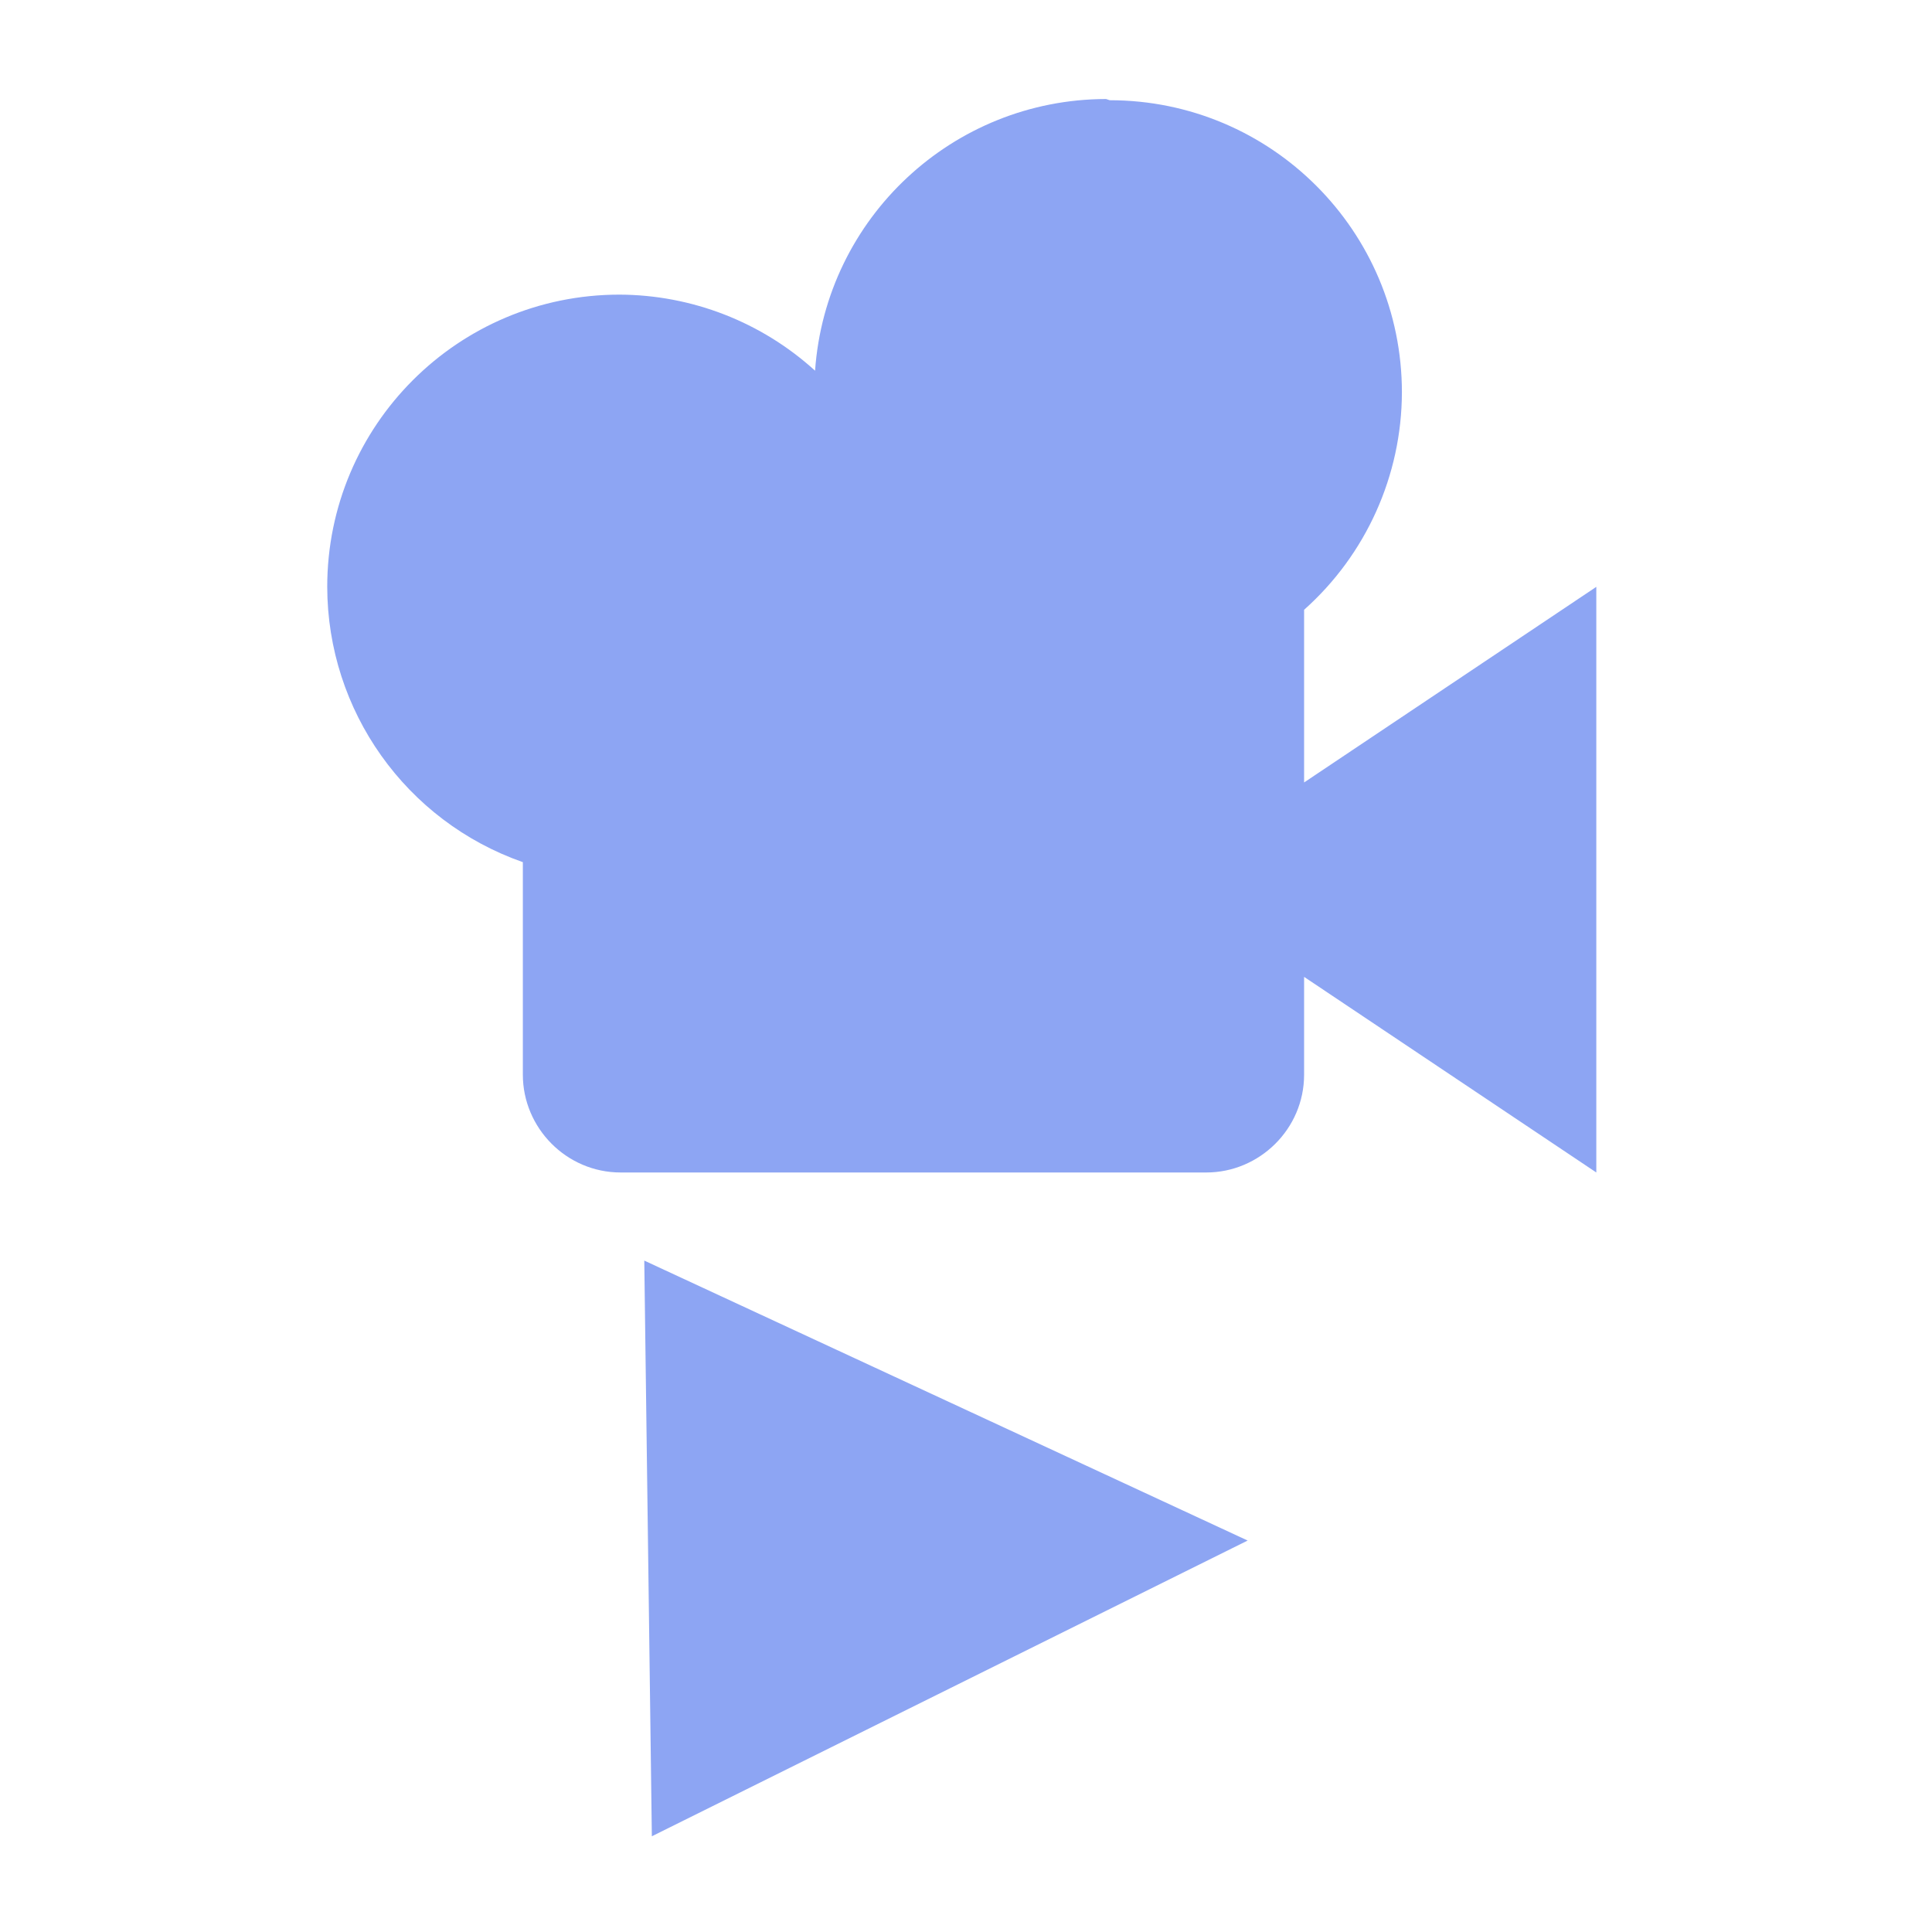
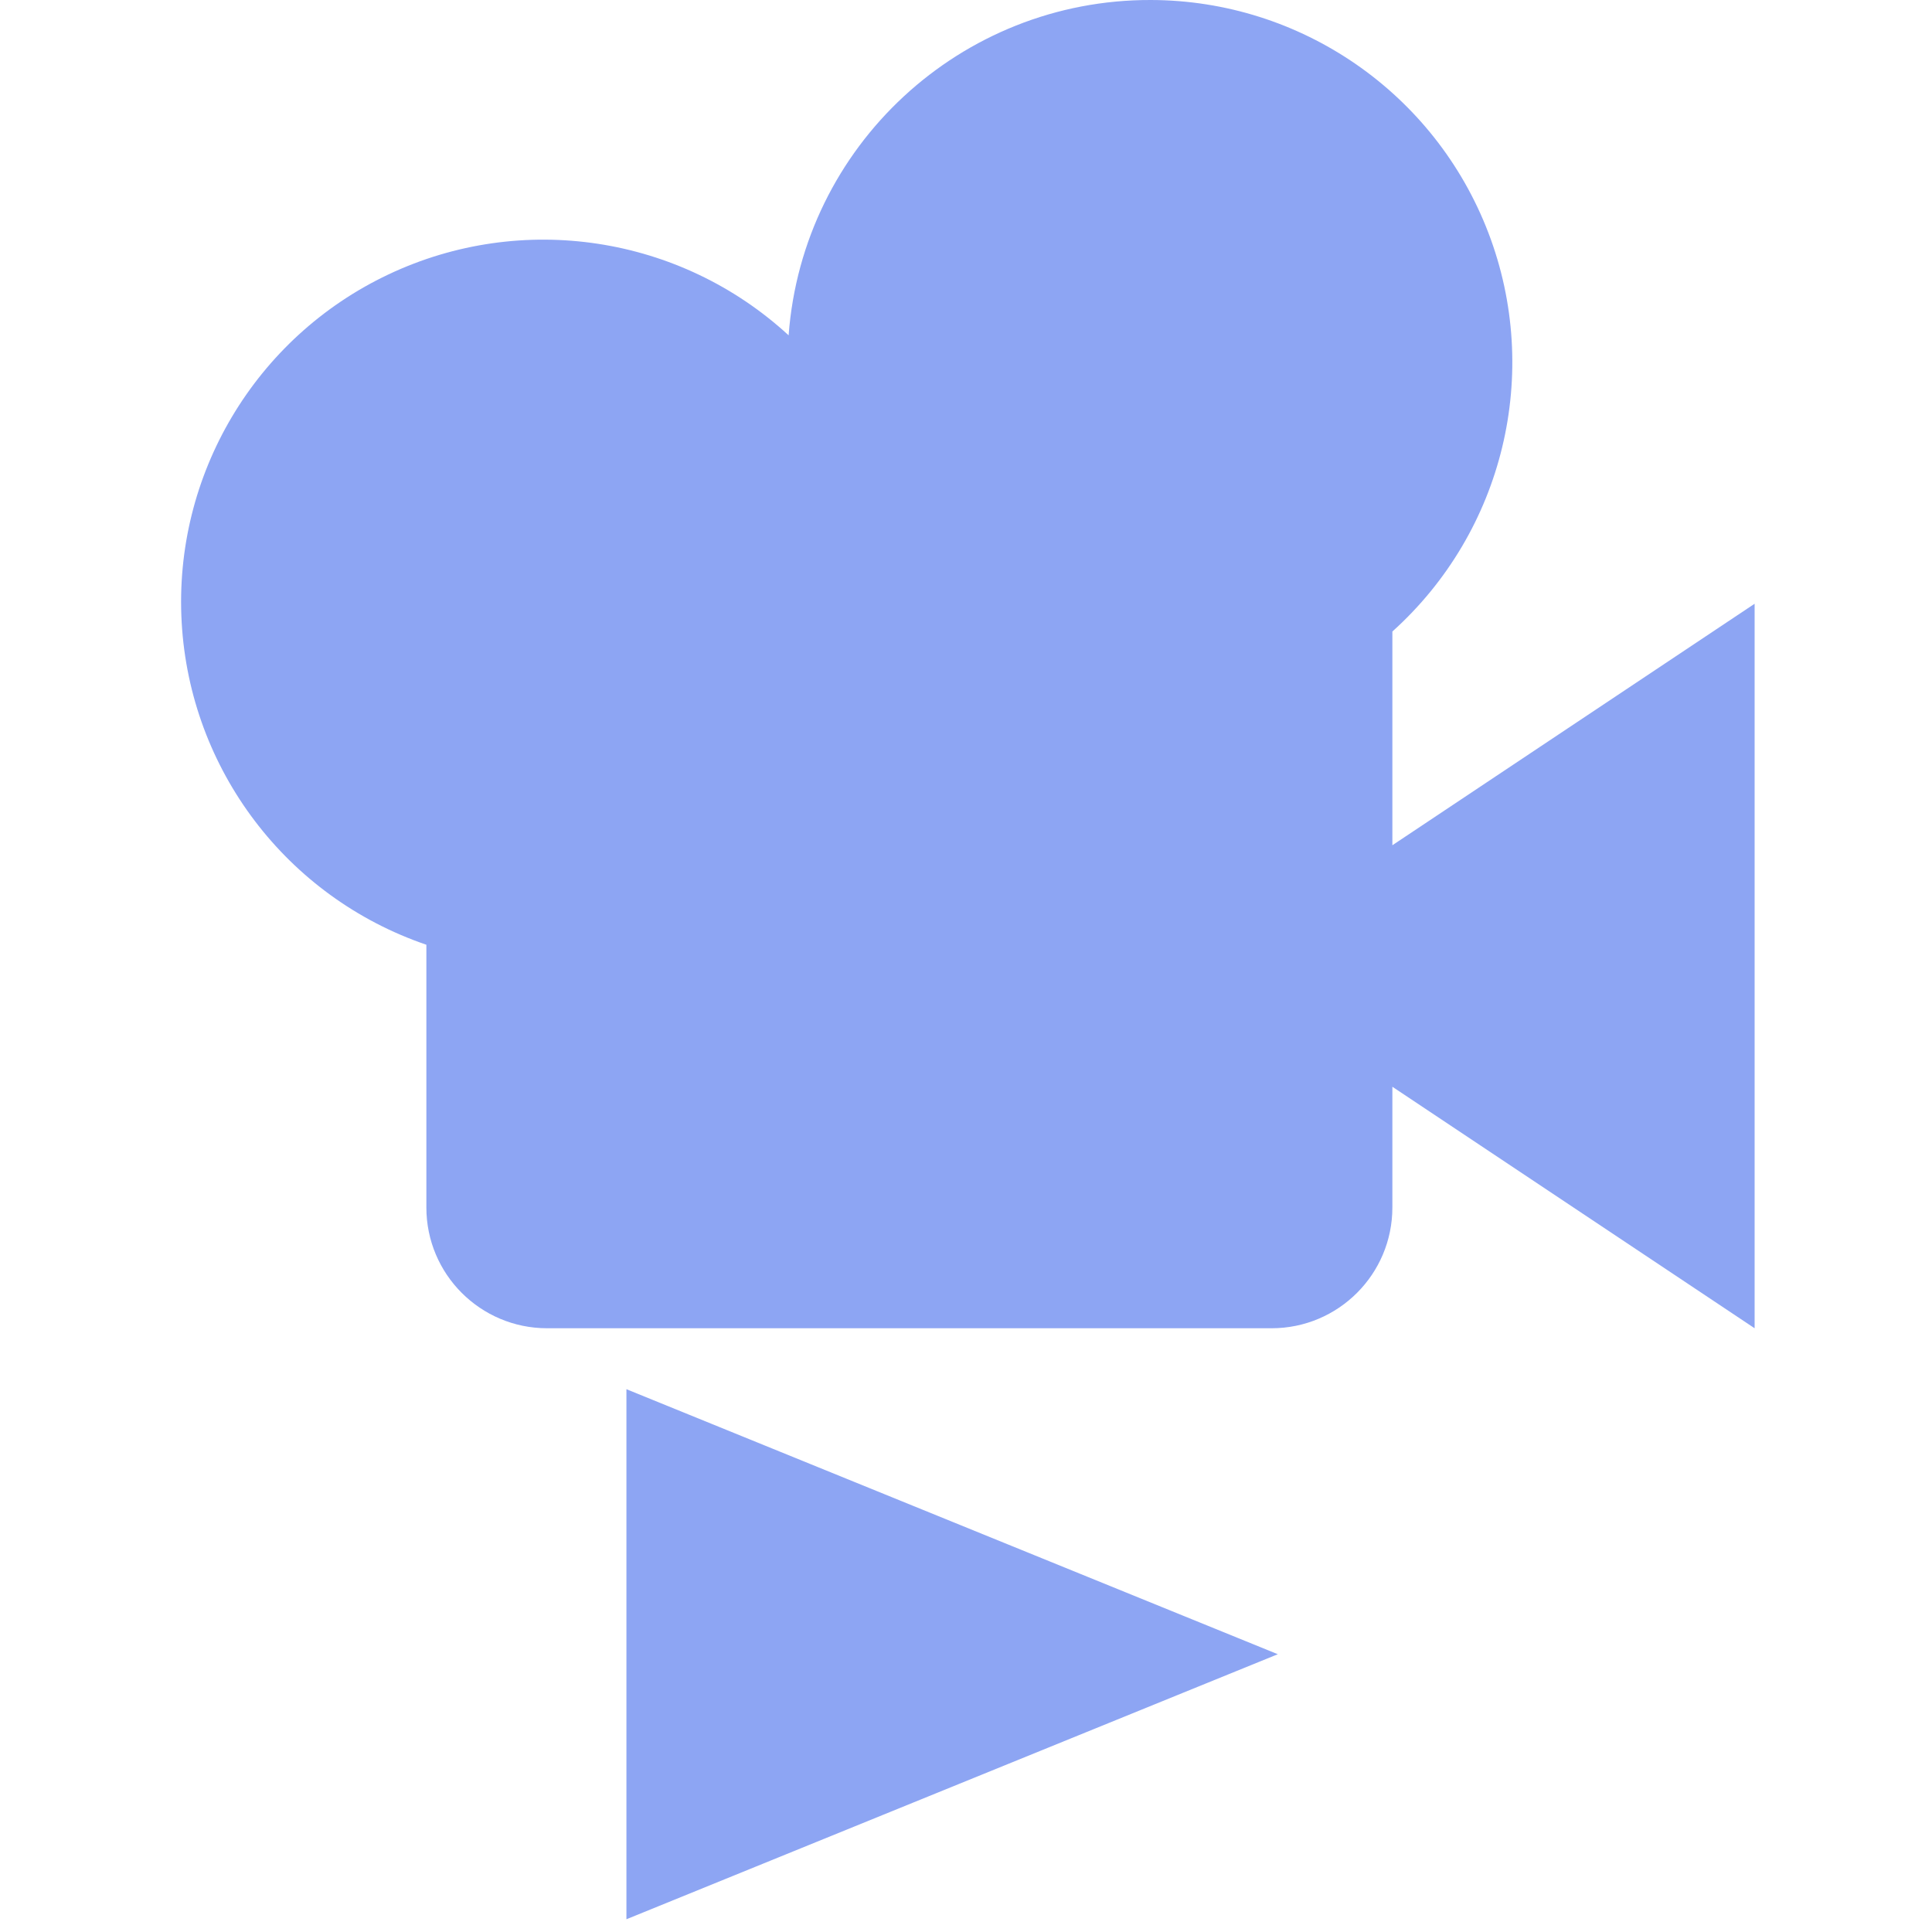
- <svg xmlns="http://www.w3.org/2000/svg" width="16" height="16">
-   <g class="layer">
-     <path d="m9.16,0.82a2.42,2.42 0 0 0 -2.41,2.25a2.42,2.42 0 0 0 -1.62,-0.63a2.42,2.42 0 0 0 -2.42,2.42a2.42,2.42 0 0 0 1.62,2.28l0,1.76c0,0.44 0.36,0.81 0.81,0.81l4.85,0c0.44,0 0.81,-0.36 0.81,-0.81l0,-0.81l2.42,1.62l0,-4.85l-2.42,1.62l0,-1.43a2.42,2.42 0 0 0 0.81,-1.8a2.42,2.42 0 0 0 -2.42,-2.42z" fill="#8da5f3" id="svg_1" starRadiusMultiplier="2" />
-     <polygon cx="4.15" cy="12.6" fill="#8da5f3" id="svg_2" orient="point" point="3" points="7.85,10.308 9.042,12.791 10.234,15.274 7.85,15.274 5.466,15.274 6.658,12.791 7.85,10.308 9.042,12.791 " r="11.04" r2="5.52" radialshift="0" shape="star" starRadiusMultiplier="2" stroke="null" stroke-width="NaN" transform="rotate(89.2463, 7.85, 12.7908)" />
-   </g>
+ <svg xmlns="http://www.w3.org/2000/svg" height="16" viewBox="0 0 16 16" width="16" version="1.1" id="svg1">
+   <defs id="defs1" />
+   <path d="m 9.531,1.1478352e-5 a 3,3 0 0 0 -3,2.777 3,3 0 1 0 -3,5.047 v 2.176 a 1,1 0 0 0 1,1 h 6 a 1,1 0 0 0 1,-1 V 9 l 3,2 V 5 l -3,2 V 5.23 a 3,3 0 0 0 -2,-5.23 z" fill="#8da5f3" id="path1" />
+   <path style="fill:#8da5f3;stroke:#8da5f3" id="path2" d="m 7.954,11.383 -3.622,2.091 0,-4.182 z" transform="matrix(1.053193,0,0,0.7422534,1.151968,5.250526)" />
</svg>
